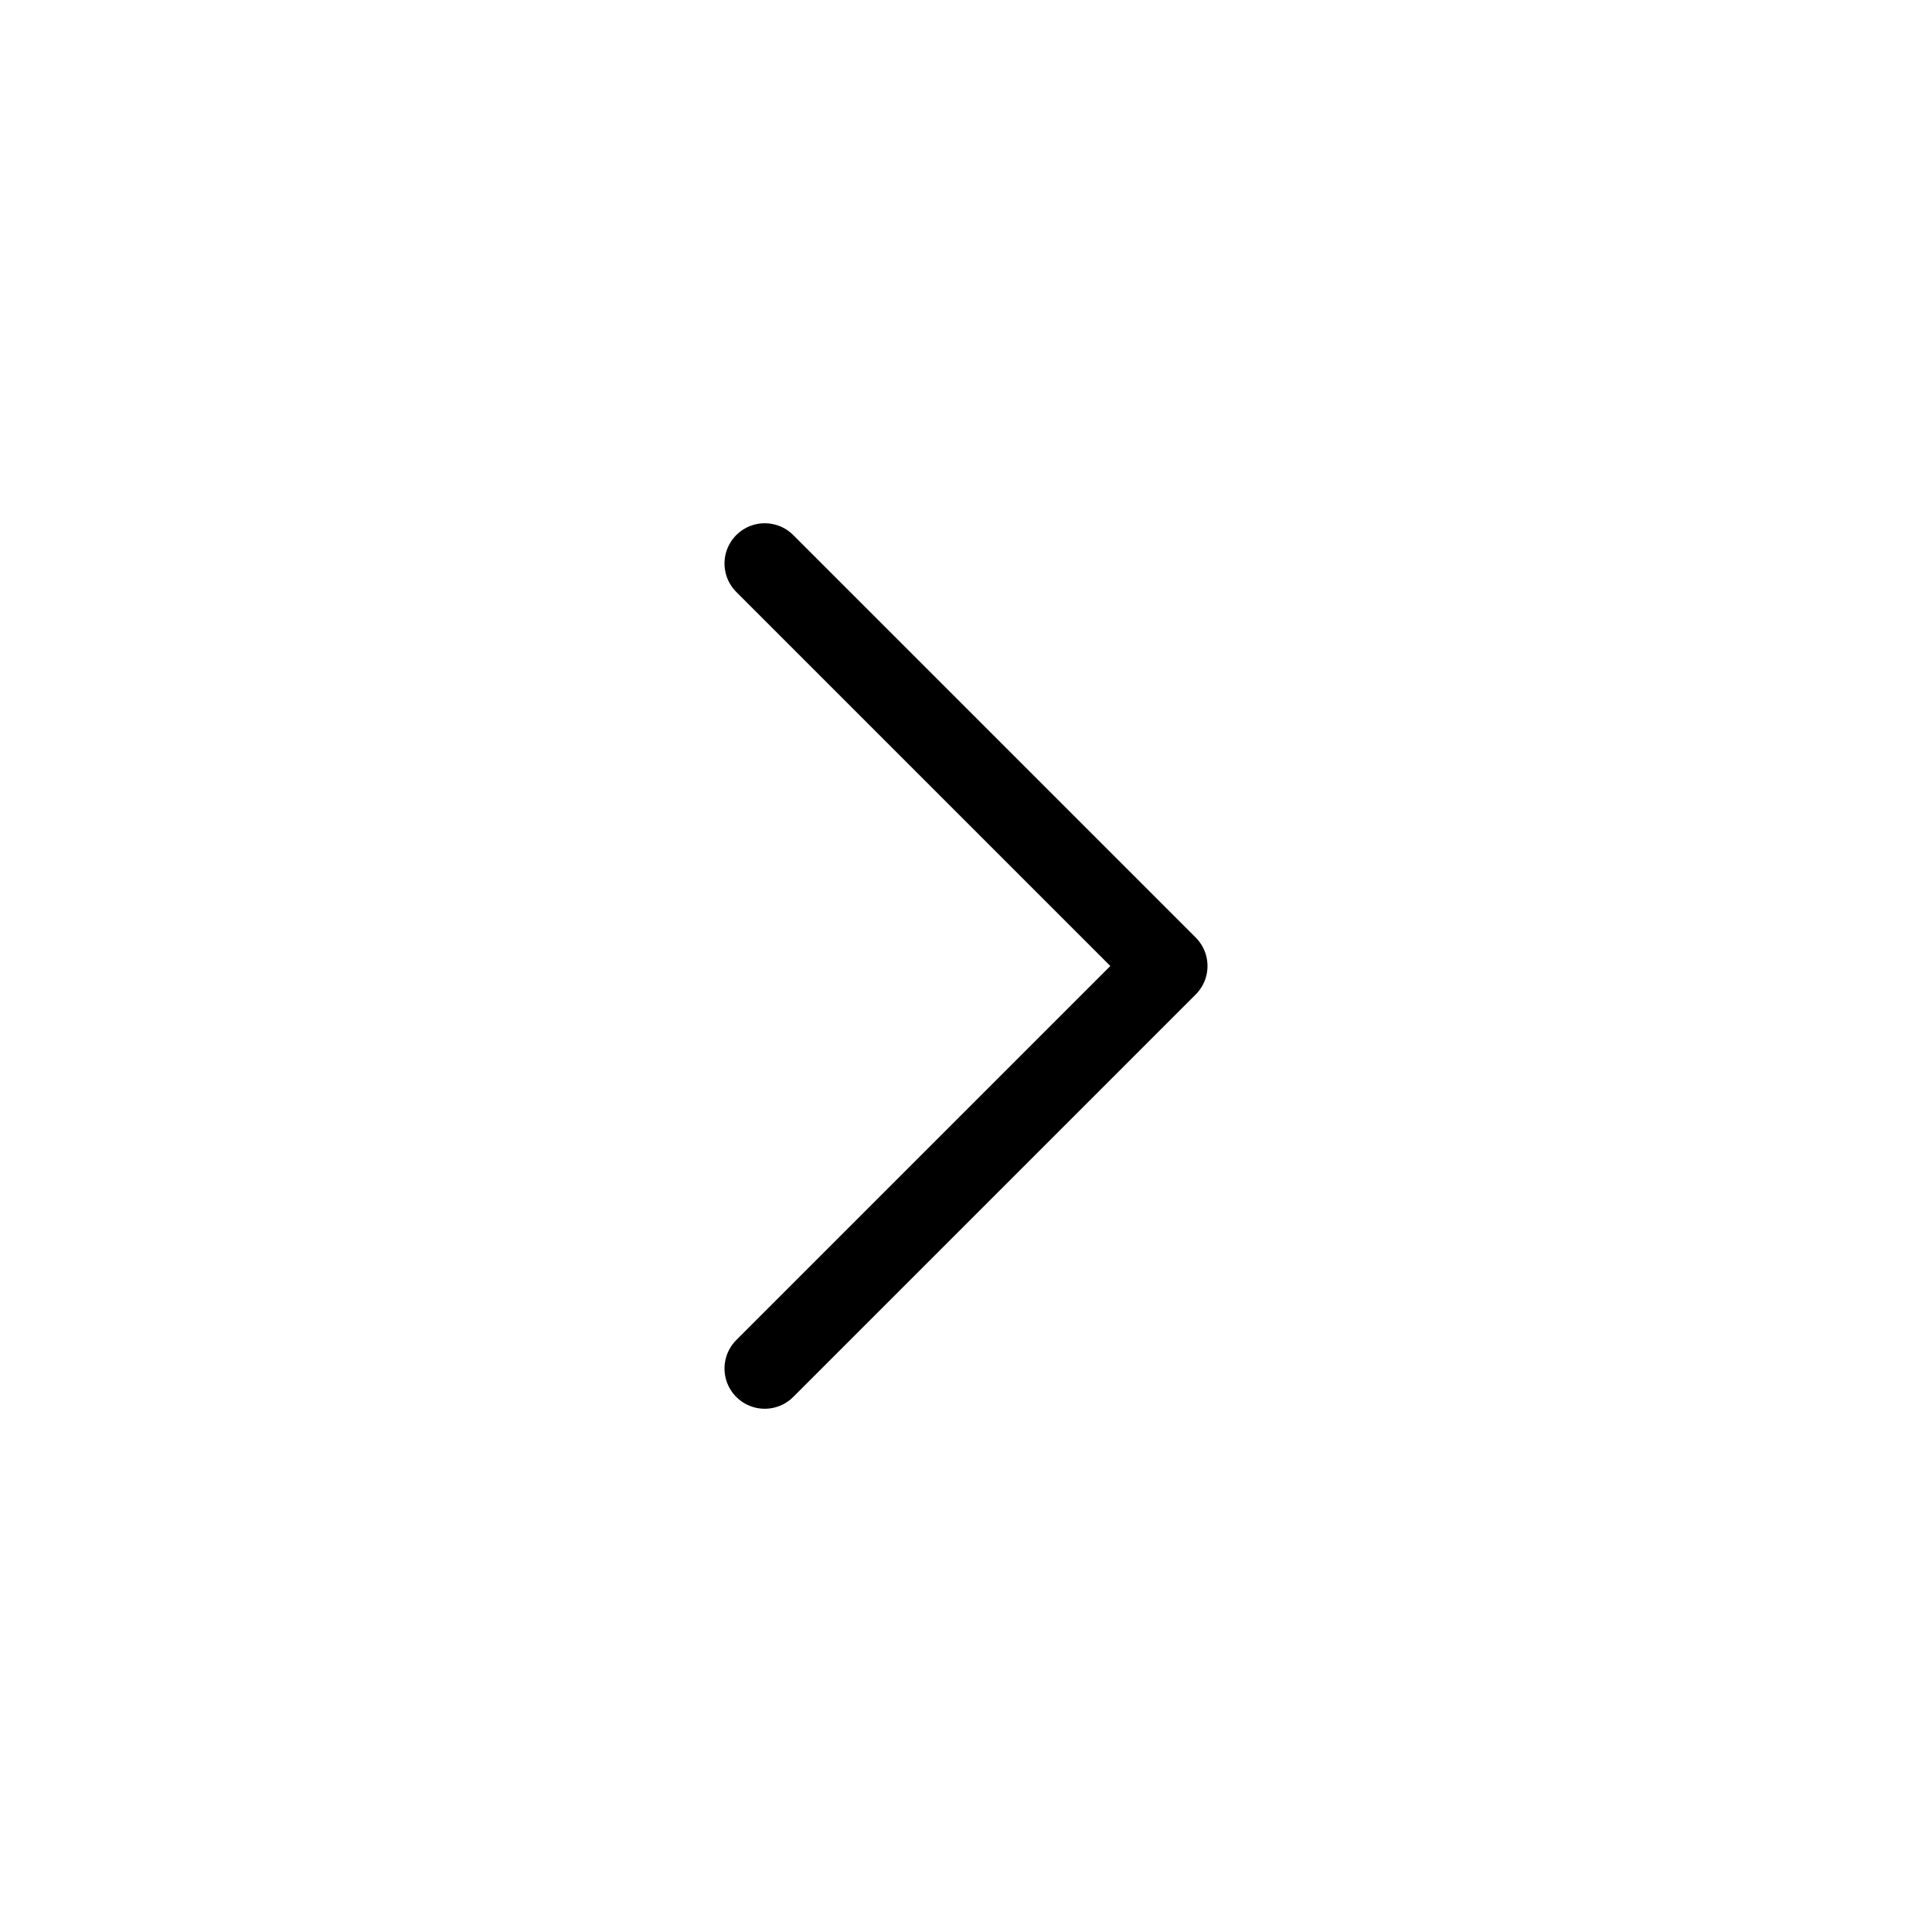
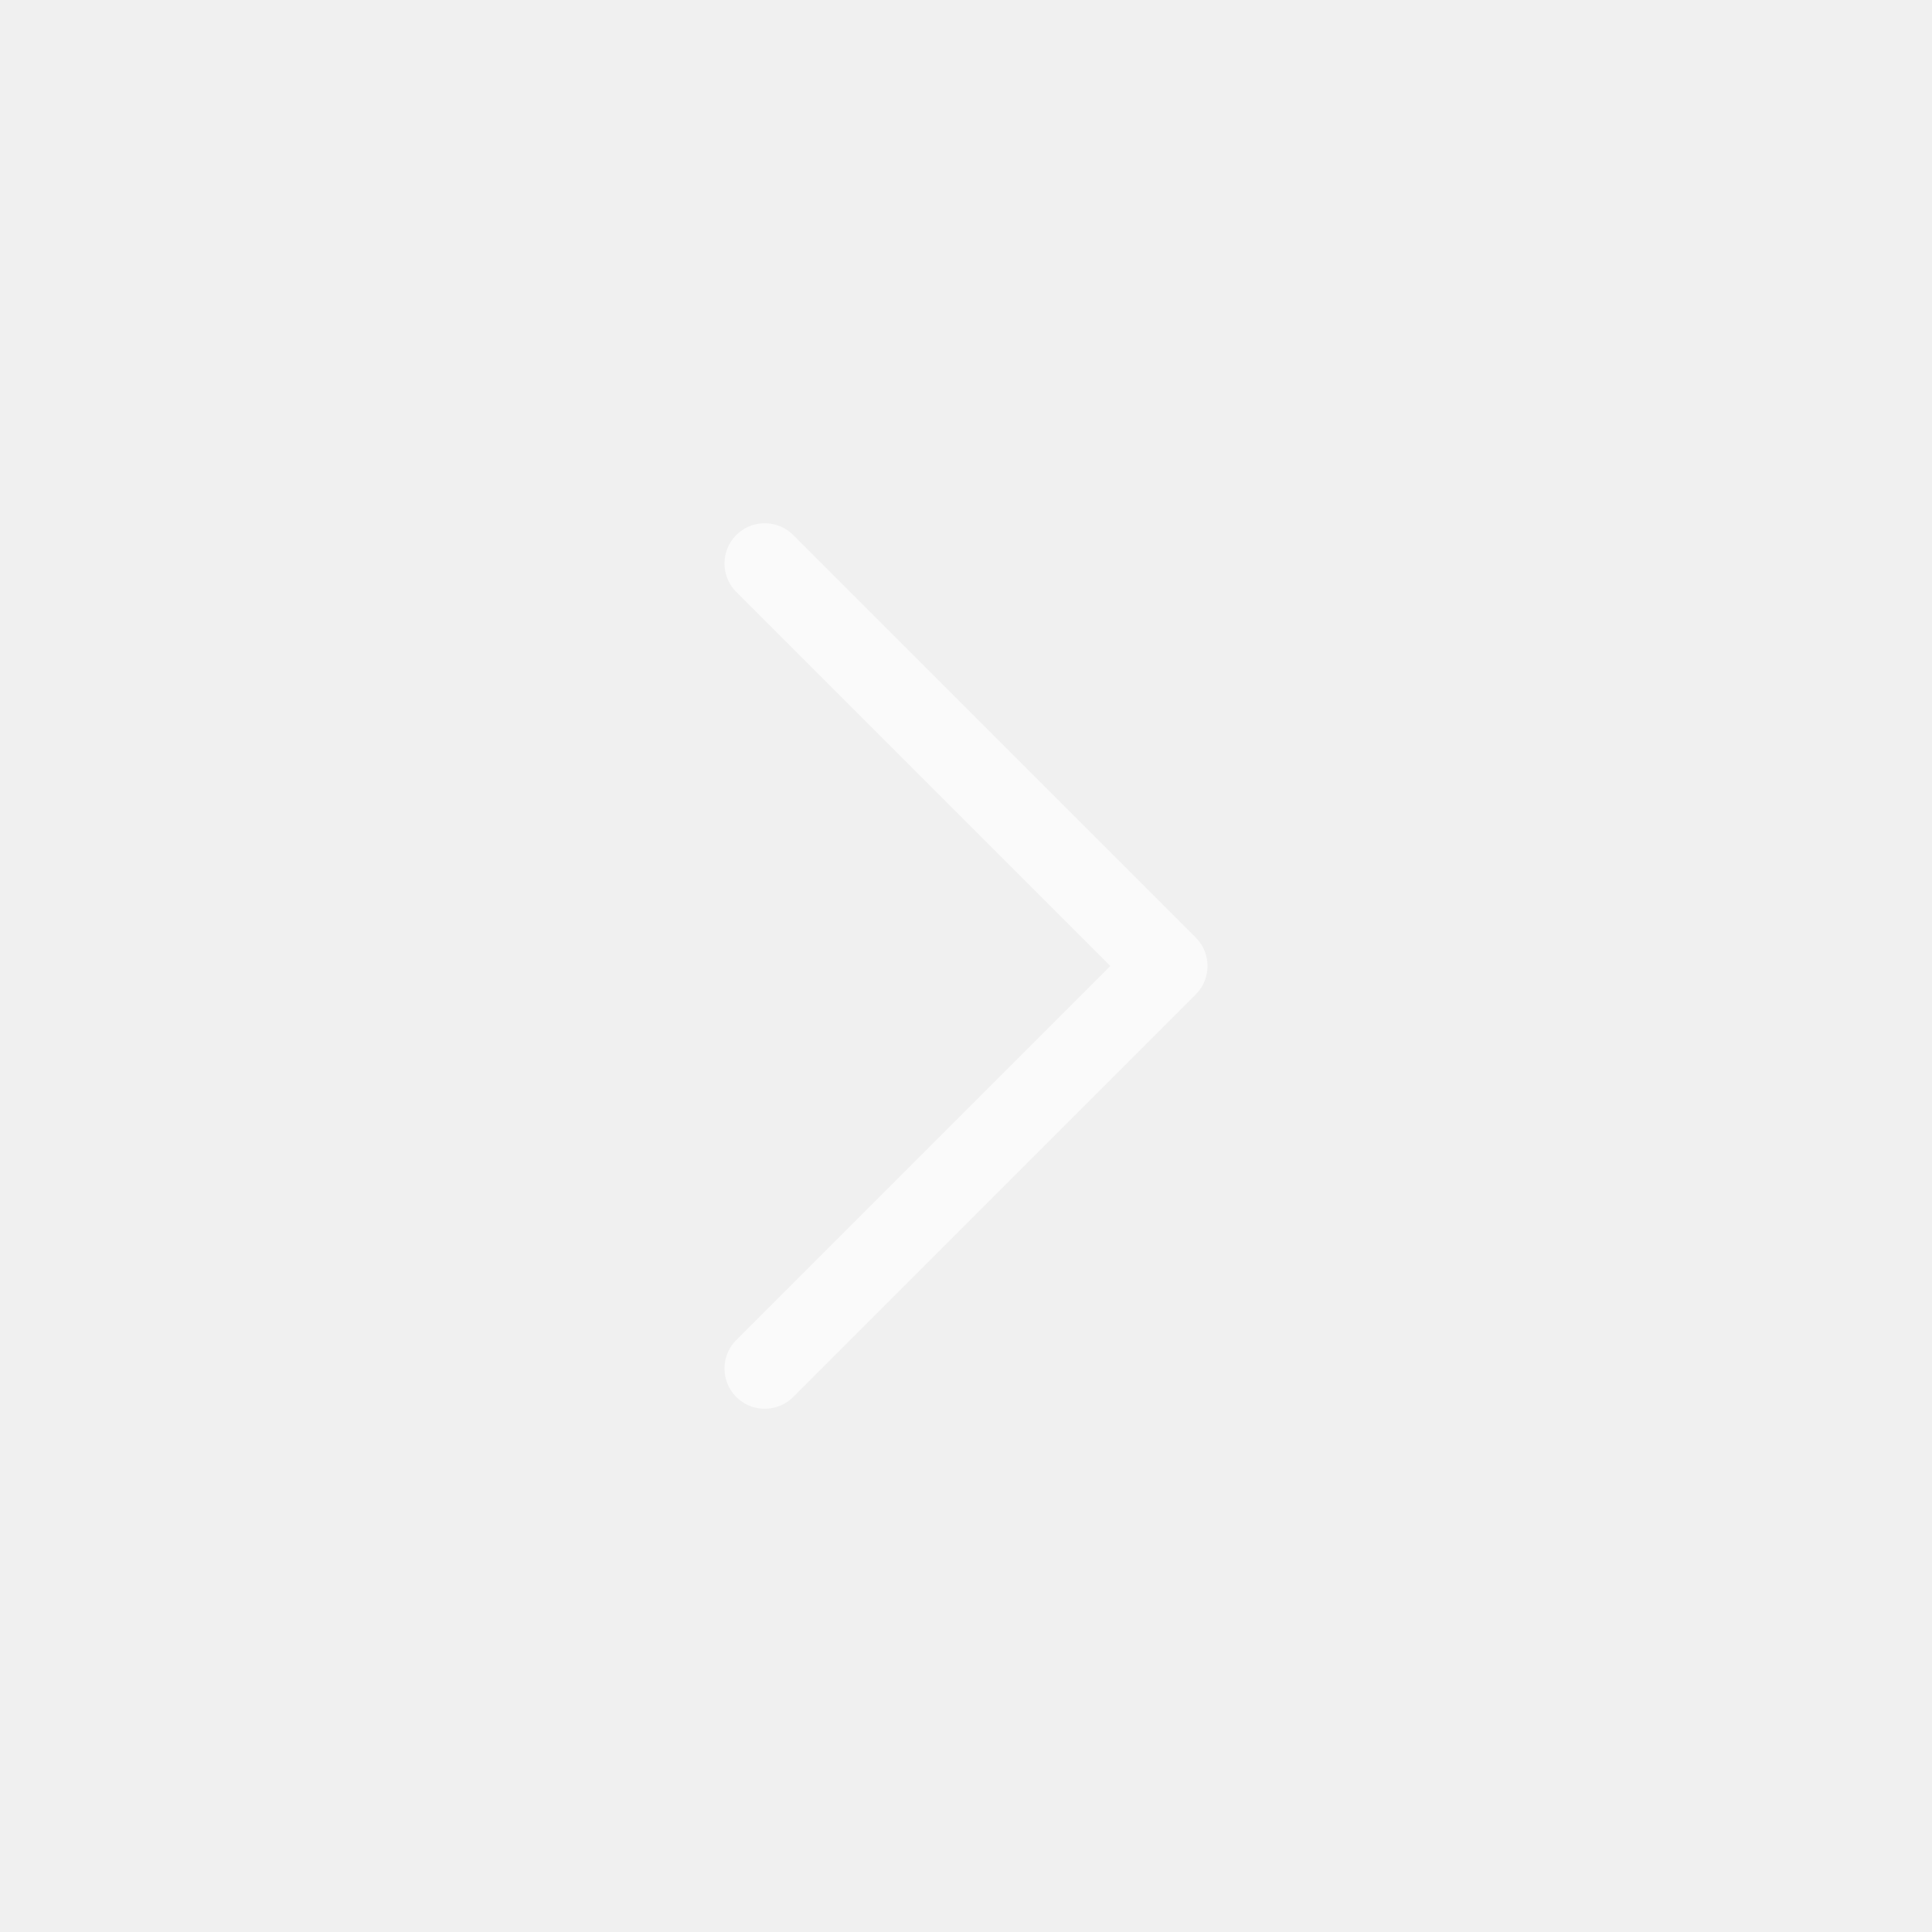
<svg xmlns="http://www.w3.org/2000/svg" width="800px" height="800px" viewBox="0 0 24 24" fill="none">
-   <rect width="24" height="24" fill="white" />
-   <path d="M9.5 7L14.5 12L9.5 17" stroke="#000000" stroke-linecap="round" stroke-linejoin="round" />
+   <rect width="24" height="24" fill="none" />
+   <path d="M9.5 7L14.5 12L9.5 17" stroke="#fafafa" stroke-linecap="round" stroke-linejoin="round" />
</svg>
